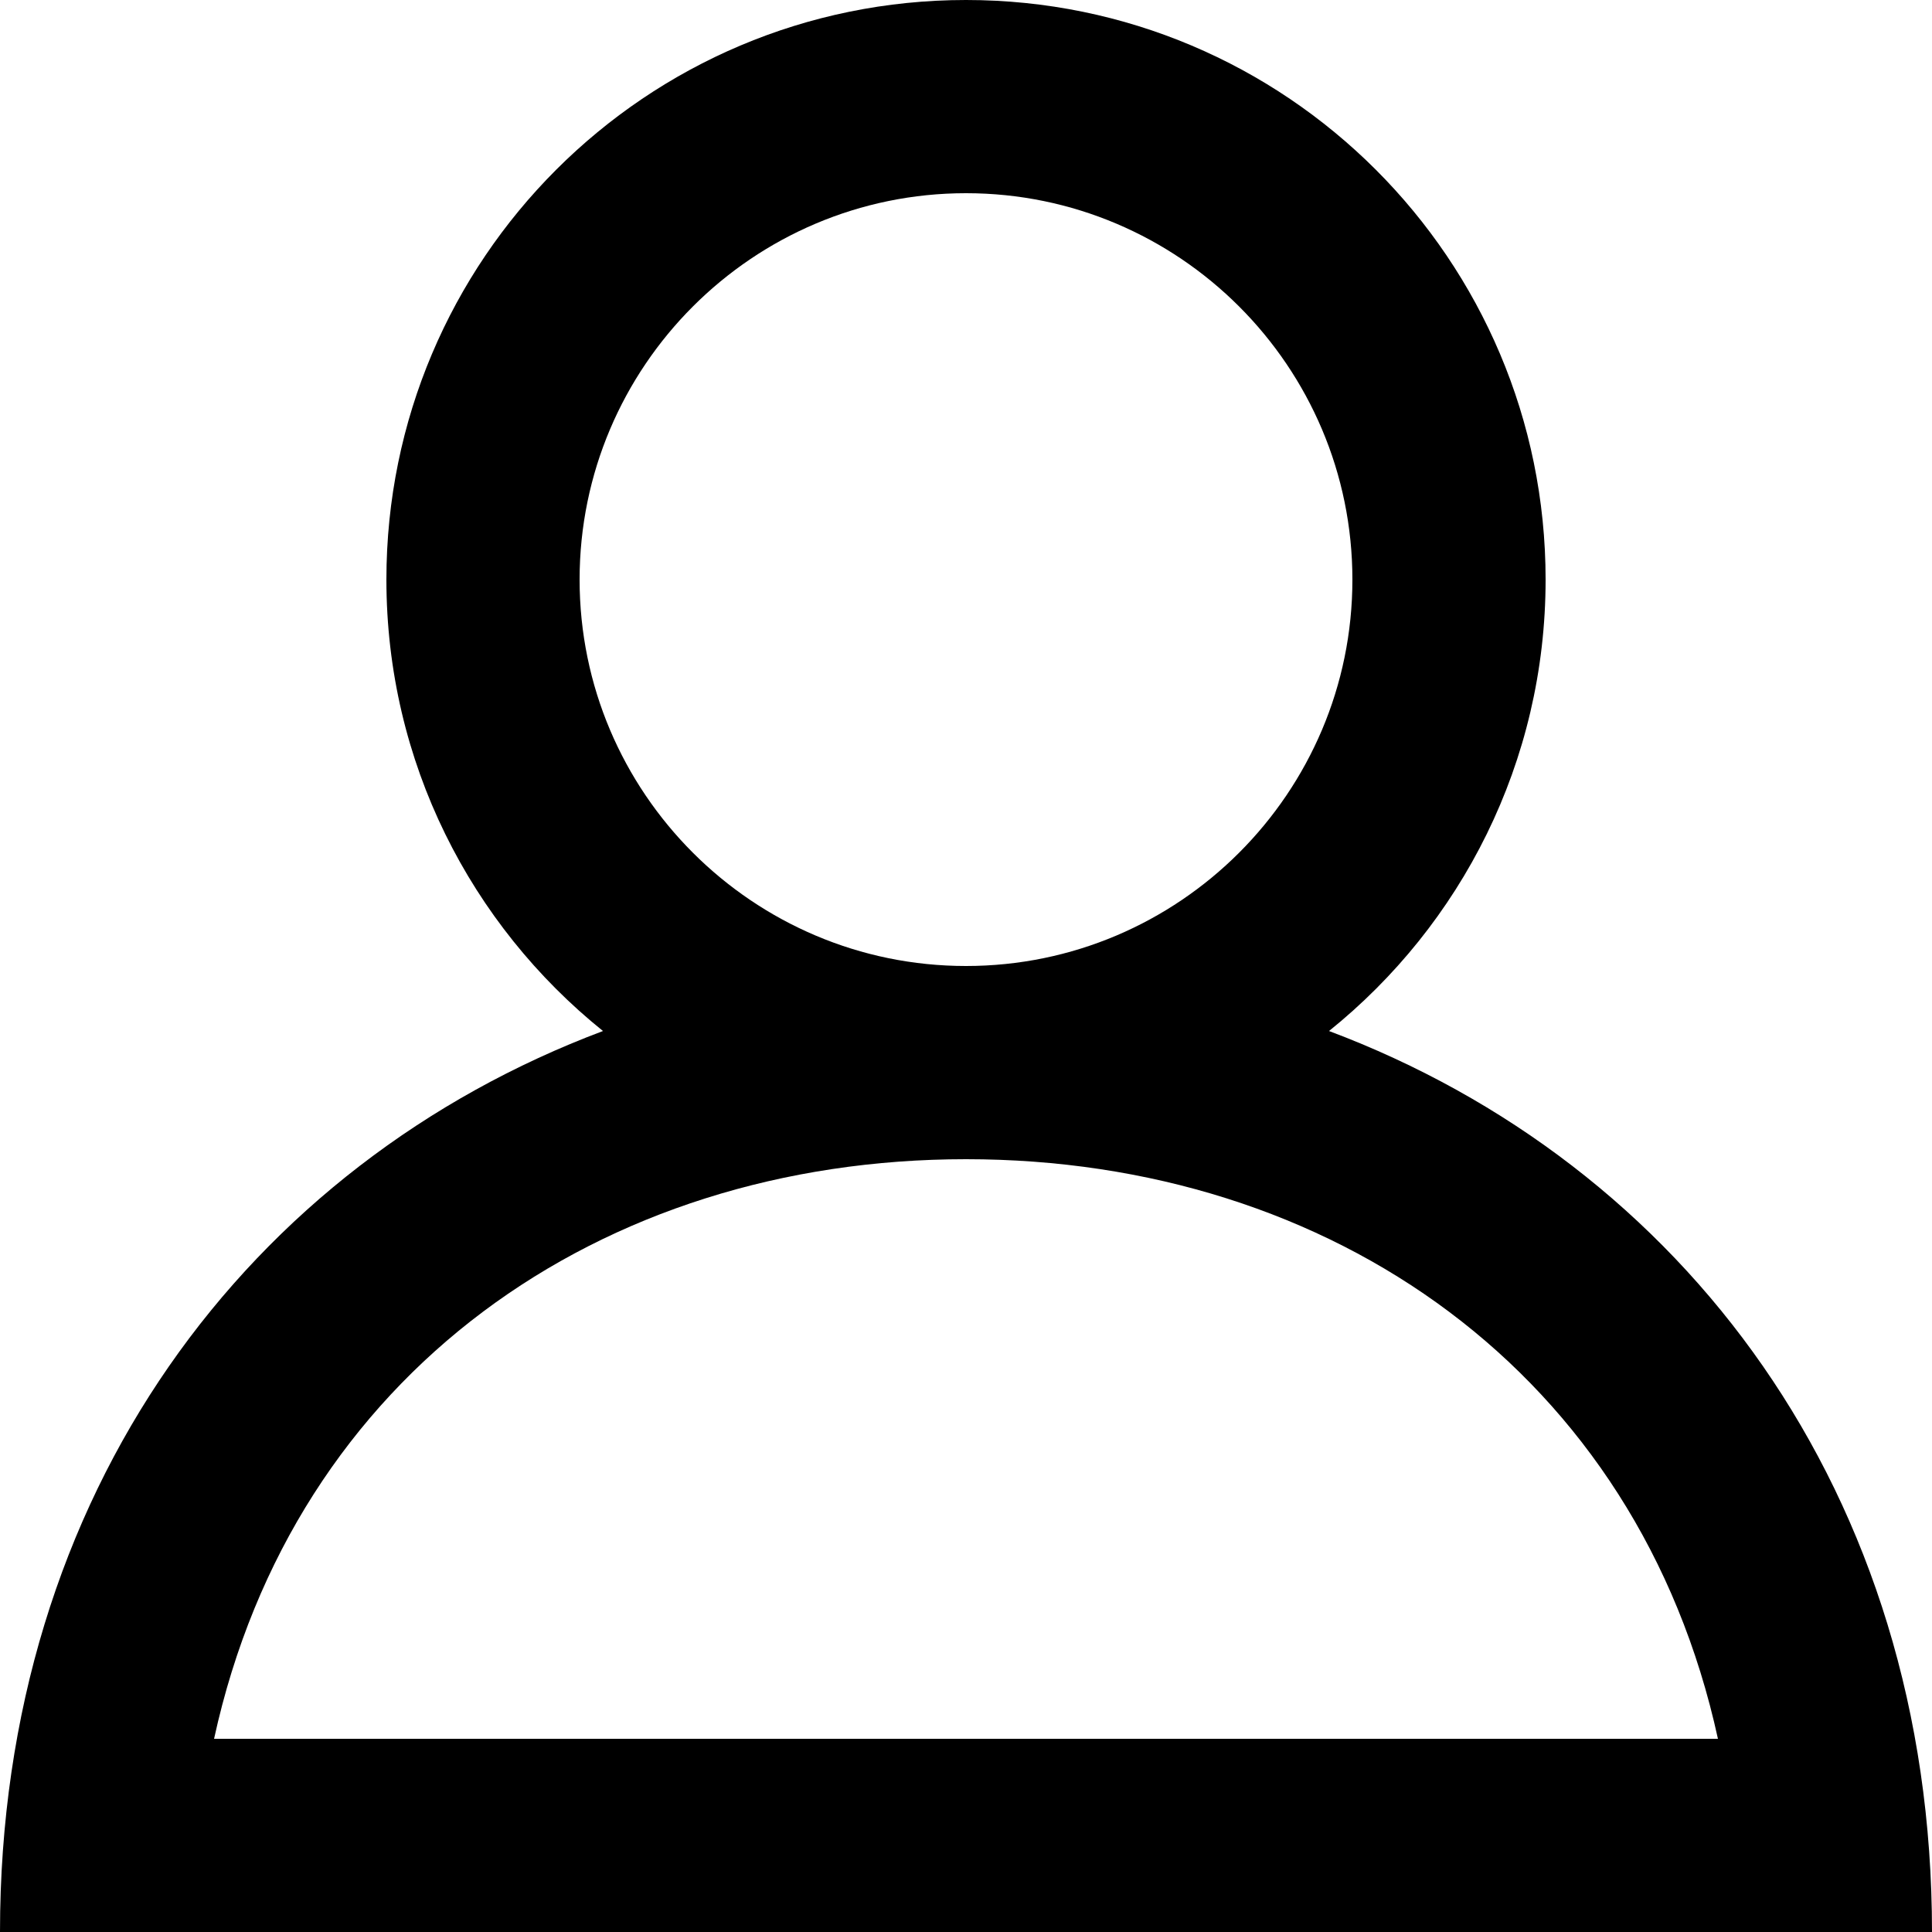
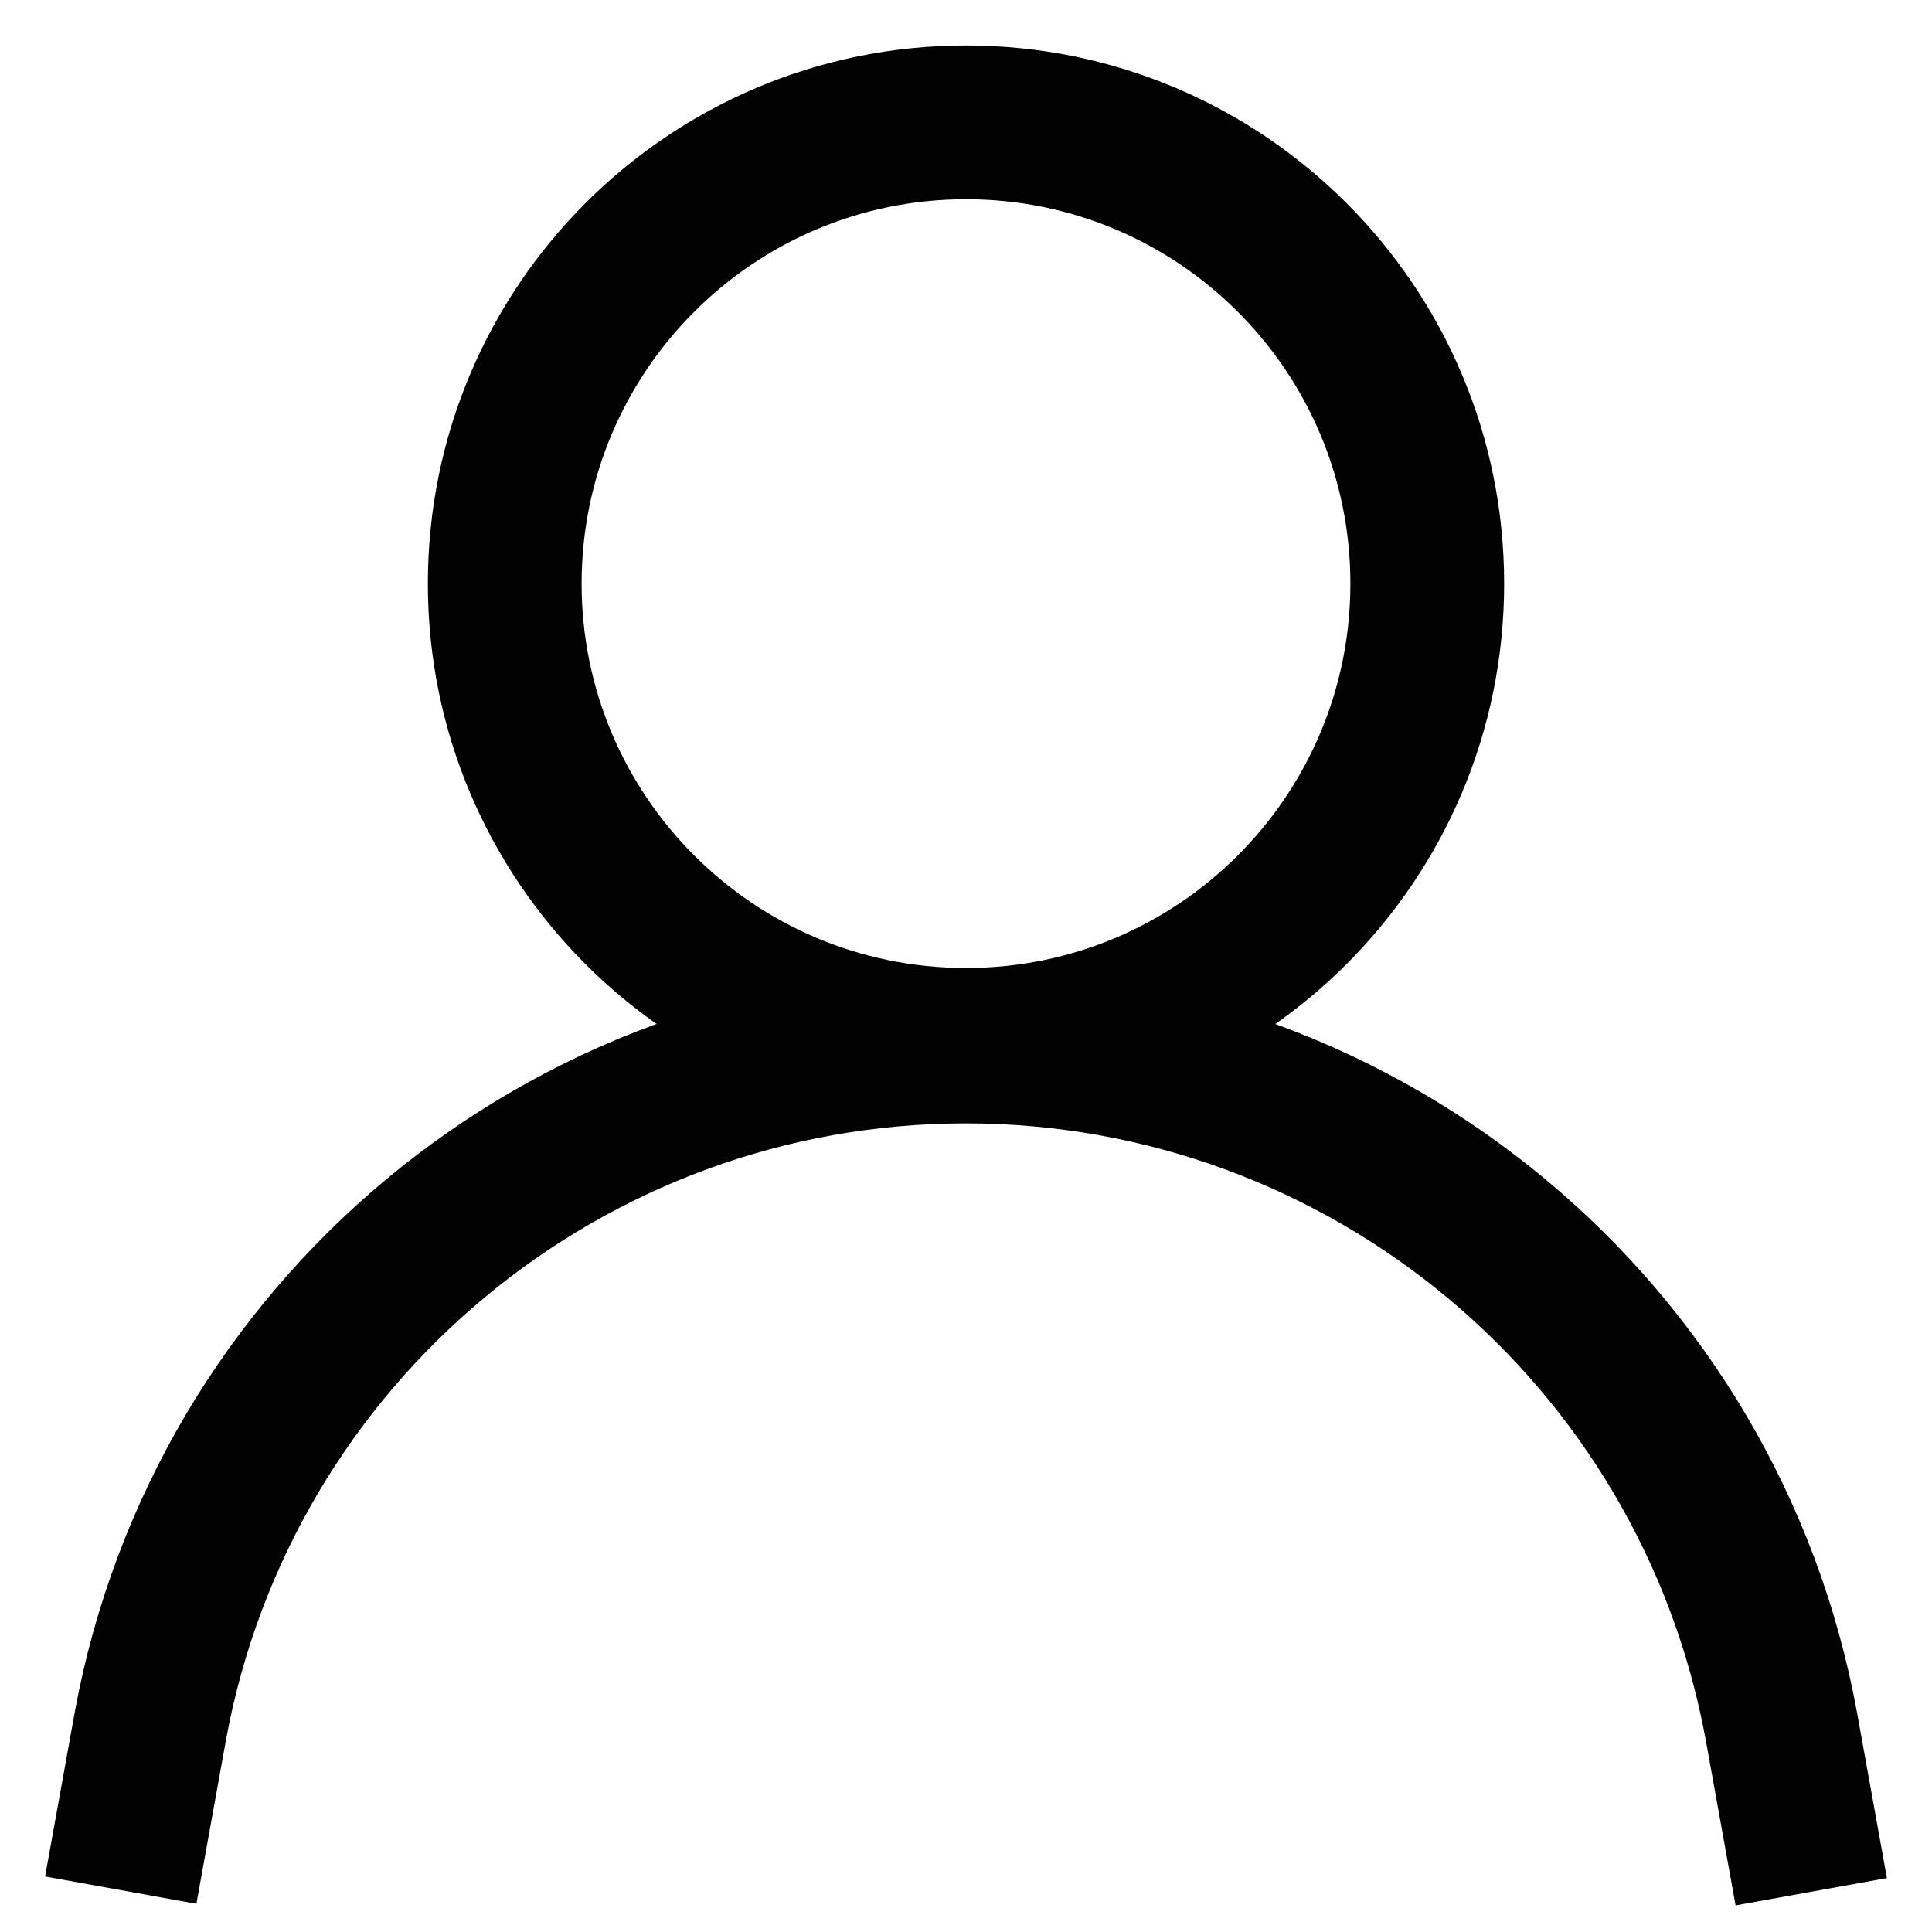
- <svg xmlns="http://www.w3.org/2000/svg" width="800px" height="800px" viewBox="0 0 20 20" version="1.1">
+ <svg xmlns="http://www.w3.org/2000/svg" width="800px" height="800px" viewBox="0 0 24 24" id="Layer_1" data-name="Layer 1">
  <defs>
- 
- </defs>
-   <g id="Page-1" stroke="none" stroke-width="1" fill="none" fill-rule="evenodd">
-     <g id="Dribbble-Light-Preview" transform="translate(-380, -2159)" fill="#000000">
-       <g id="icons" transform="translate(56, 160)">
-         <path d="M334,2011 C337.785,2011 340.958,2013.214 341.784,2017 L326.216,2017 C327.042,2013.214 330.215,2011 334,2011 M330,2005 C330,2002.794 331.794,2001 334,2001 C336.206,2001 338,2002.794 338,2005 C338,2007.206 336.206,2009 334,2009 C331.794,2009 330,2007.206 330,2005 M337.758,2009.673 C339.124,2008.574 340,2006.89 340,2005 C340,2001.686 337.314,1999 334,1999 C330.686,1999 328,2001.686 328,2005 C328,2006.89 328.876,2008.574 330.242,2009.673 C326.583,2011.048 324,2014.445 324,2019 L344,2019 C344,2014.445 341.417,2011.048 337.758,2009.673" id="profile-[#1336]">
- 
- </path>
-       </g>
-     </g>
-   </g>
+     <style>.cls-1{fill:none;stroke:#020202;stroke-miterlimit:10;stroke-width:1.91px;}</style>
+   </defs>
+   <circle class="cls-1" cx="12" cy="7.25" r="5.73" />
+   <path class="cls-1" d="M1.5,23.48l.37-2.05A10.3,10.3,0,0,1,12,13h0a10.3,10.3,0,0,1,10.13,8.45l.37,2.05" />
</svg>
